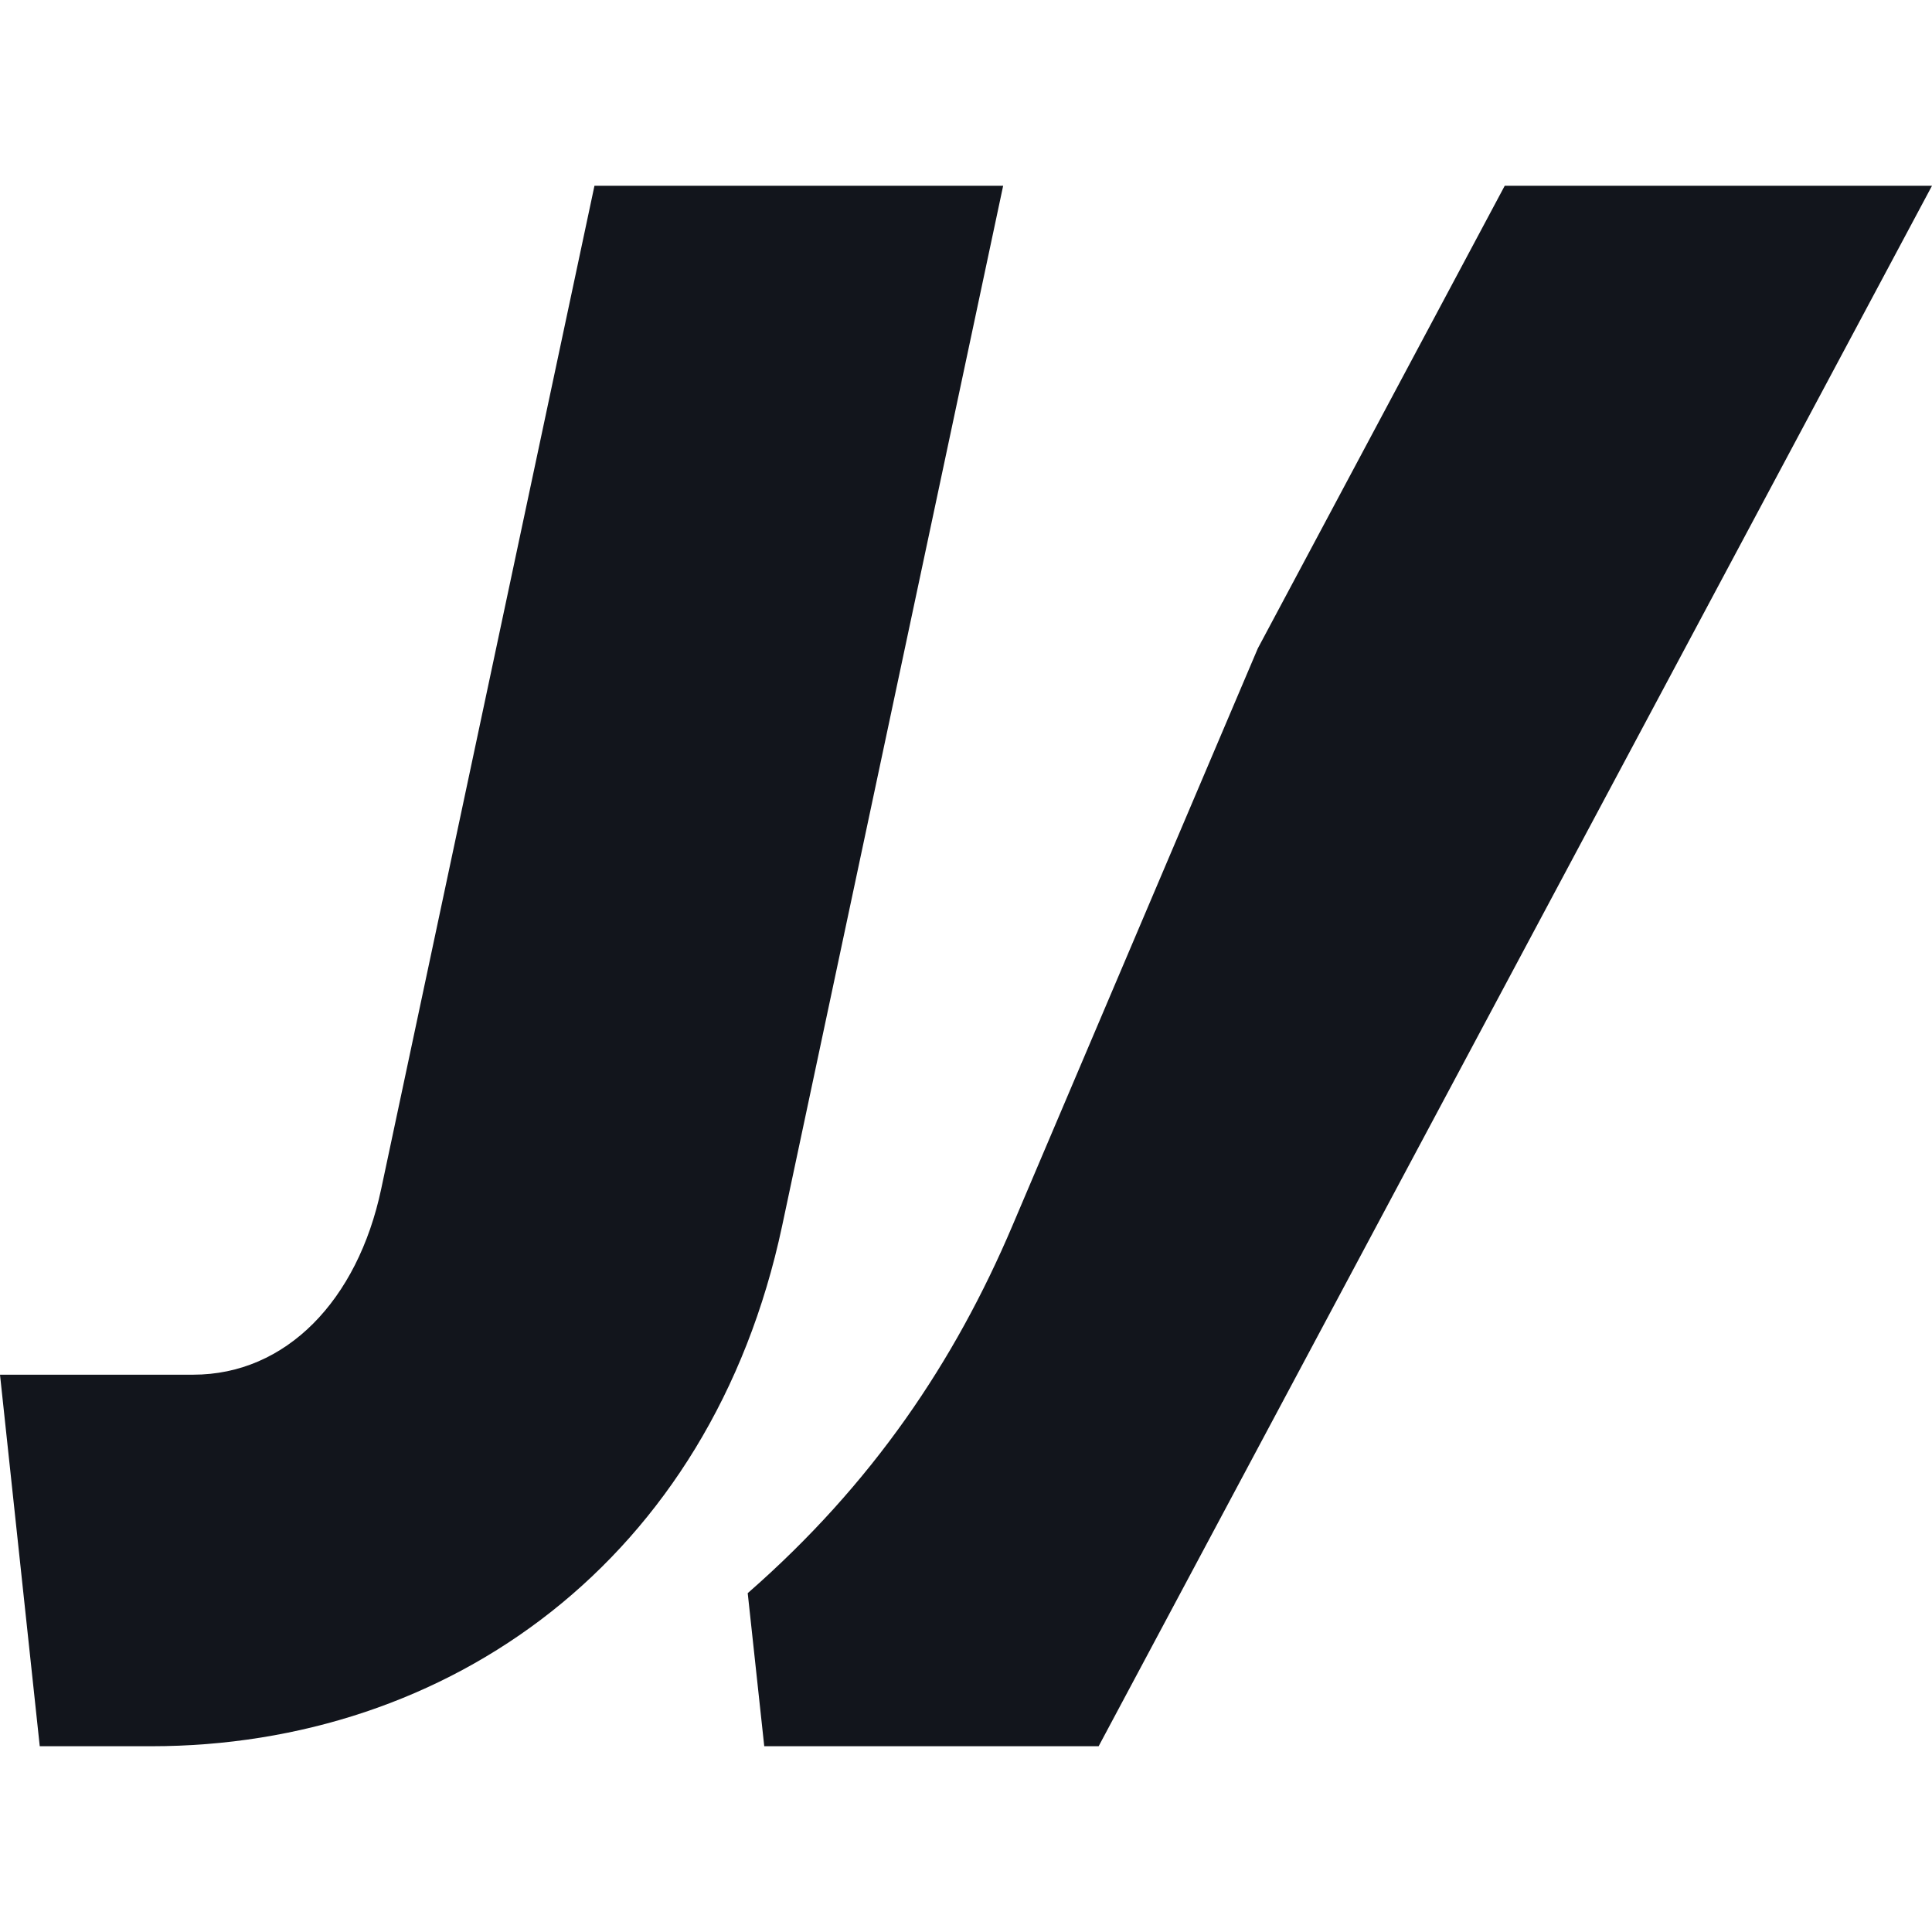
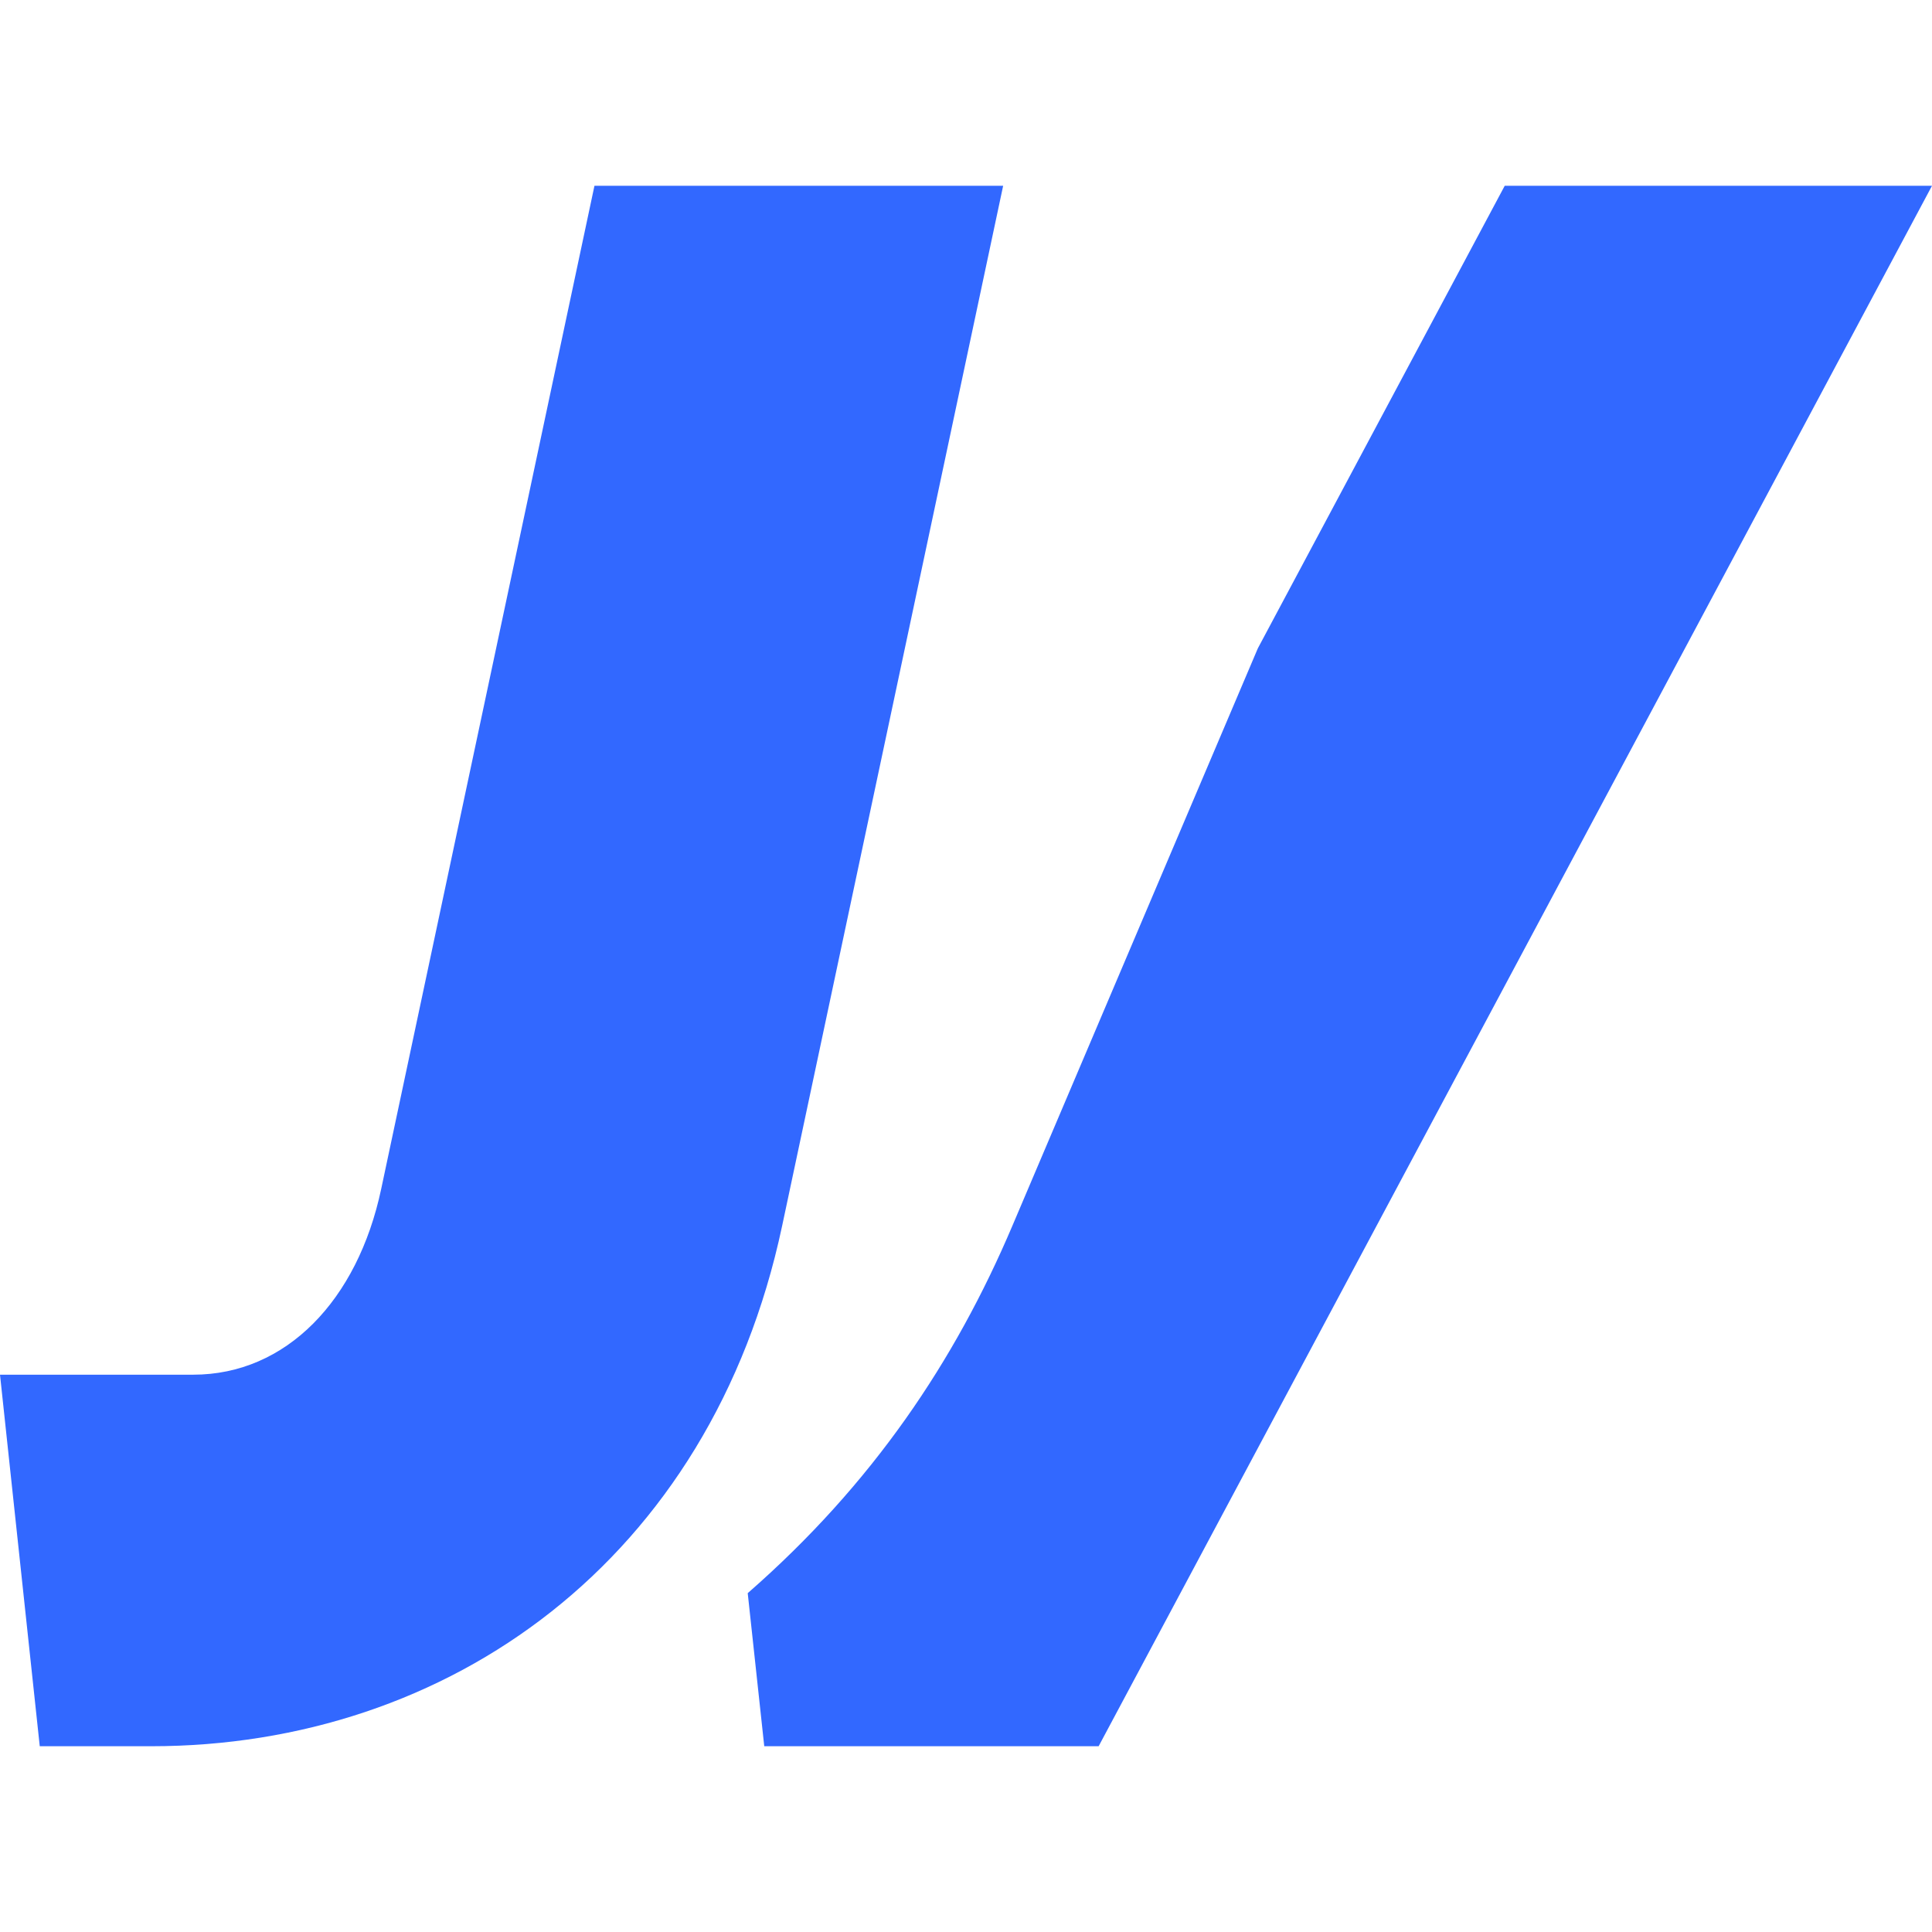
<svg xmlns="http://www.w3.org/2000/svg" viewBox="8.3 -2 104 104" role="img" aria-label="João Vaz">
-   <style>path{fill:#12151c}@media (prefers-color-scheme:dark){path{fill:#f3f4f7}}</style>
-   <path d="M40.3 8L62.3 8L50.4 64C46.57 82 32.44 92 16.44 92L10.44 92L8.3 72L18.7 72C23.7 72 27.55 68 28.82 62ZM89.3 8L112.3 8L67.44 92L49.44 92L48.55 83.76C55.29 77.87 59.71 71.25 62.79 64L76.01 32.9Z" />
+   <path fill="#3268ff" d="M40.3 8L62.3 8L50.4 64C46.57 82 32.44 92 16.44 92L10.44 92L8.3 72L18.7 72C23.7 72 27.55 68 28.82 62ZM89.3 8L112.3 8L67.44 92L49.44 92L48.55 83.76C55.29 77.87 59.71 71.25 62.79 64L76.01 32.9Z" />
</svg>
